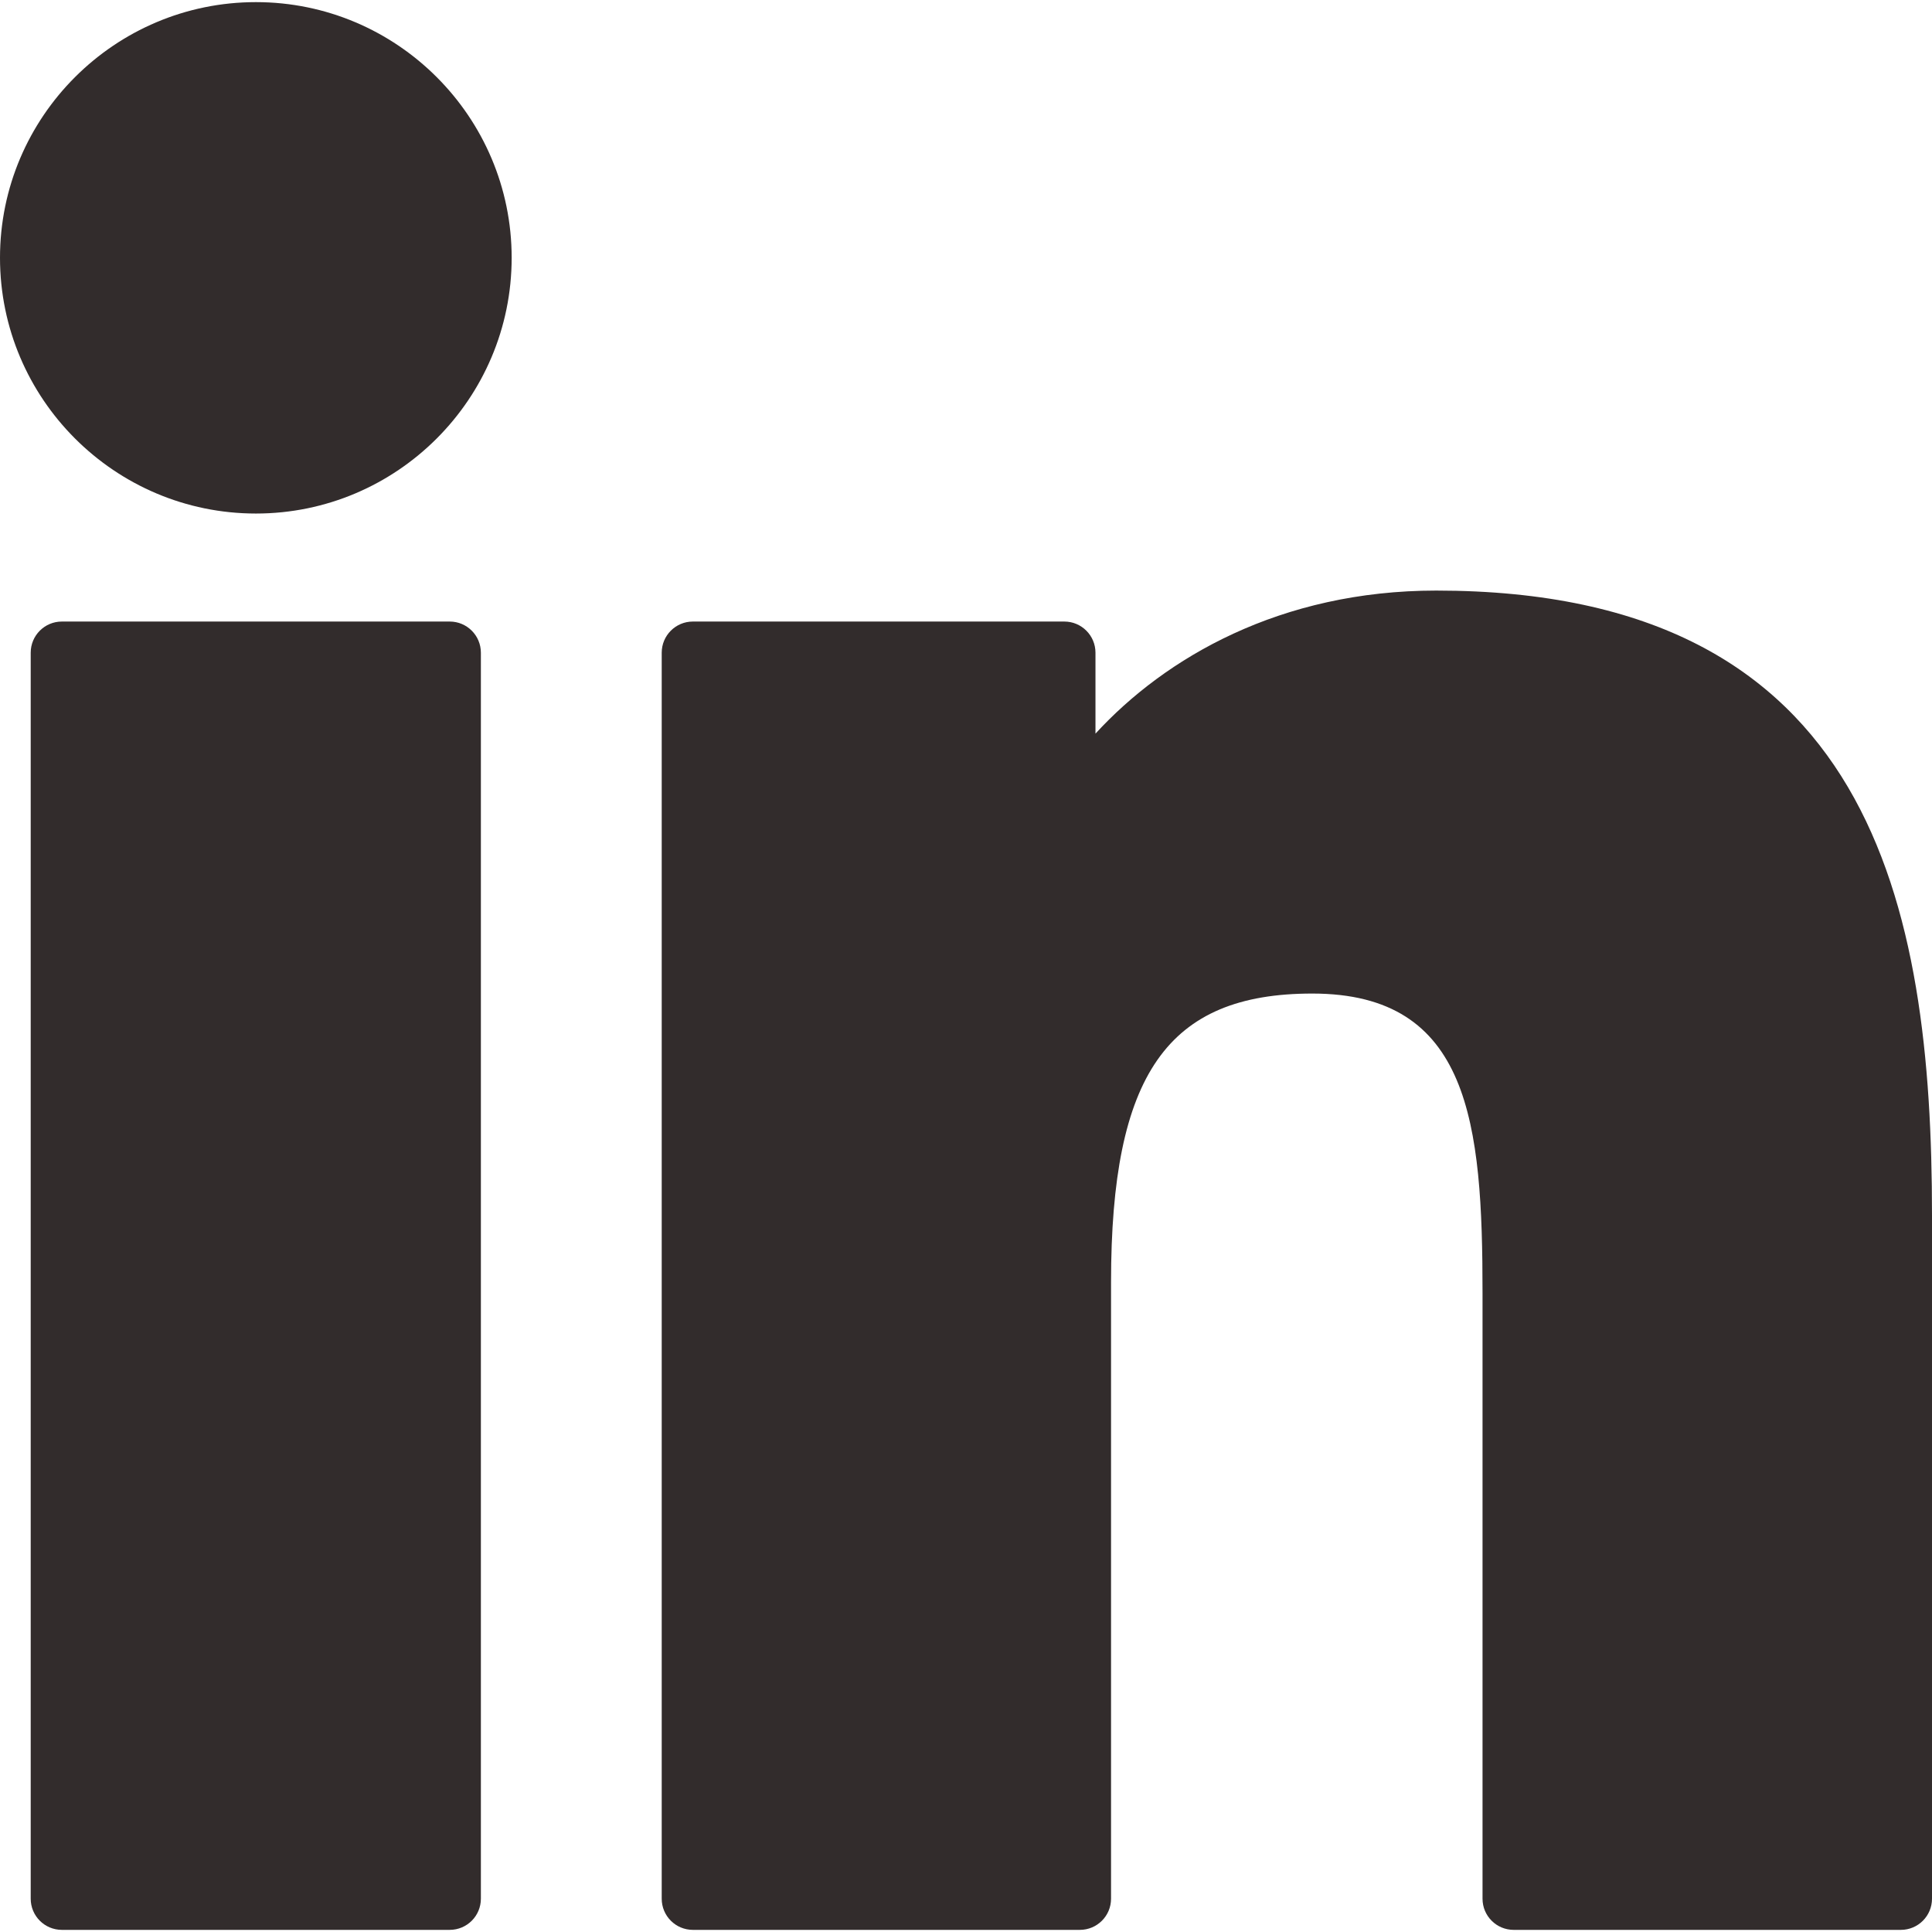
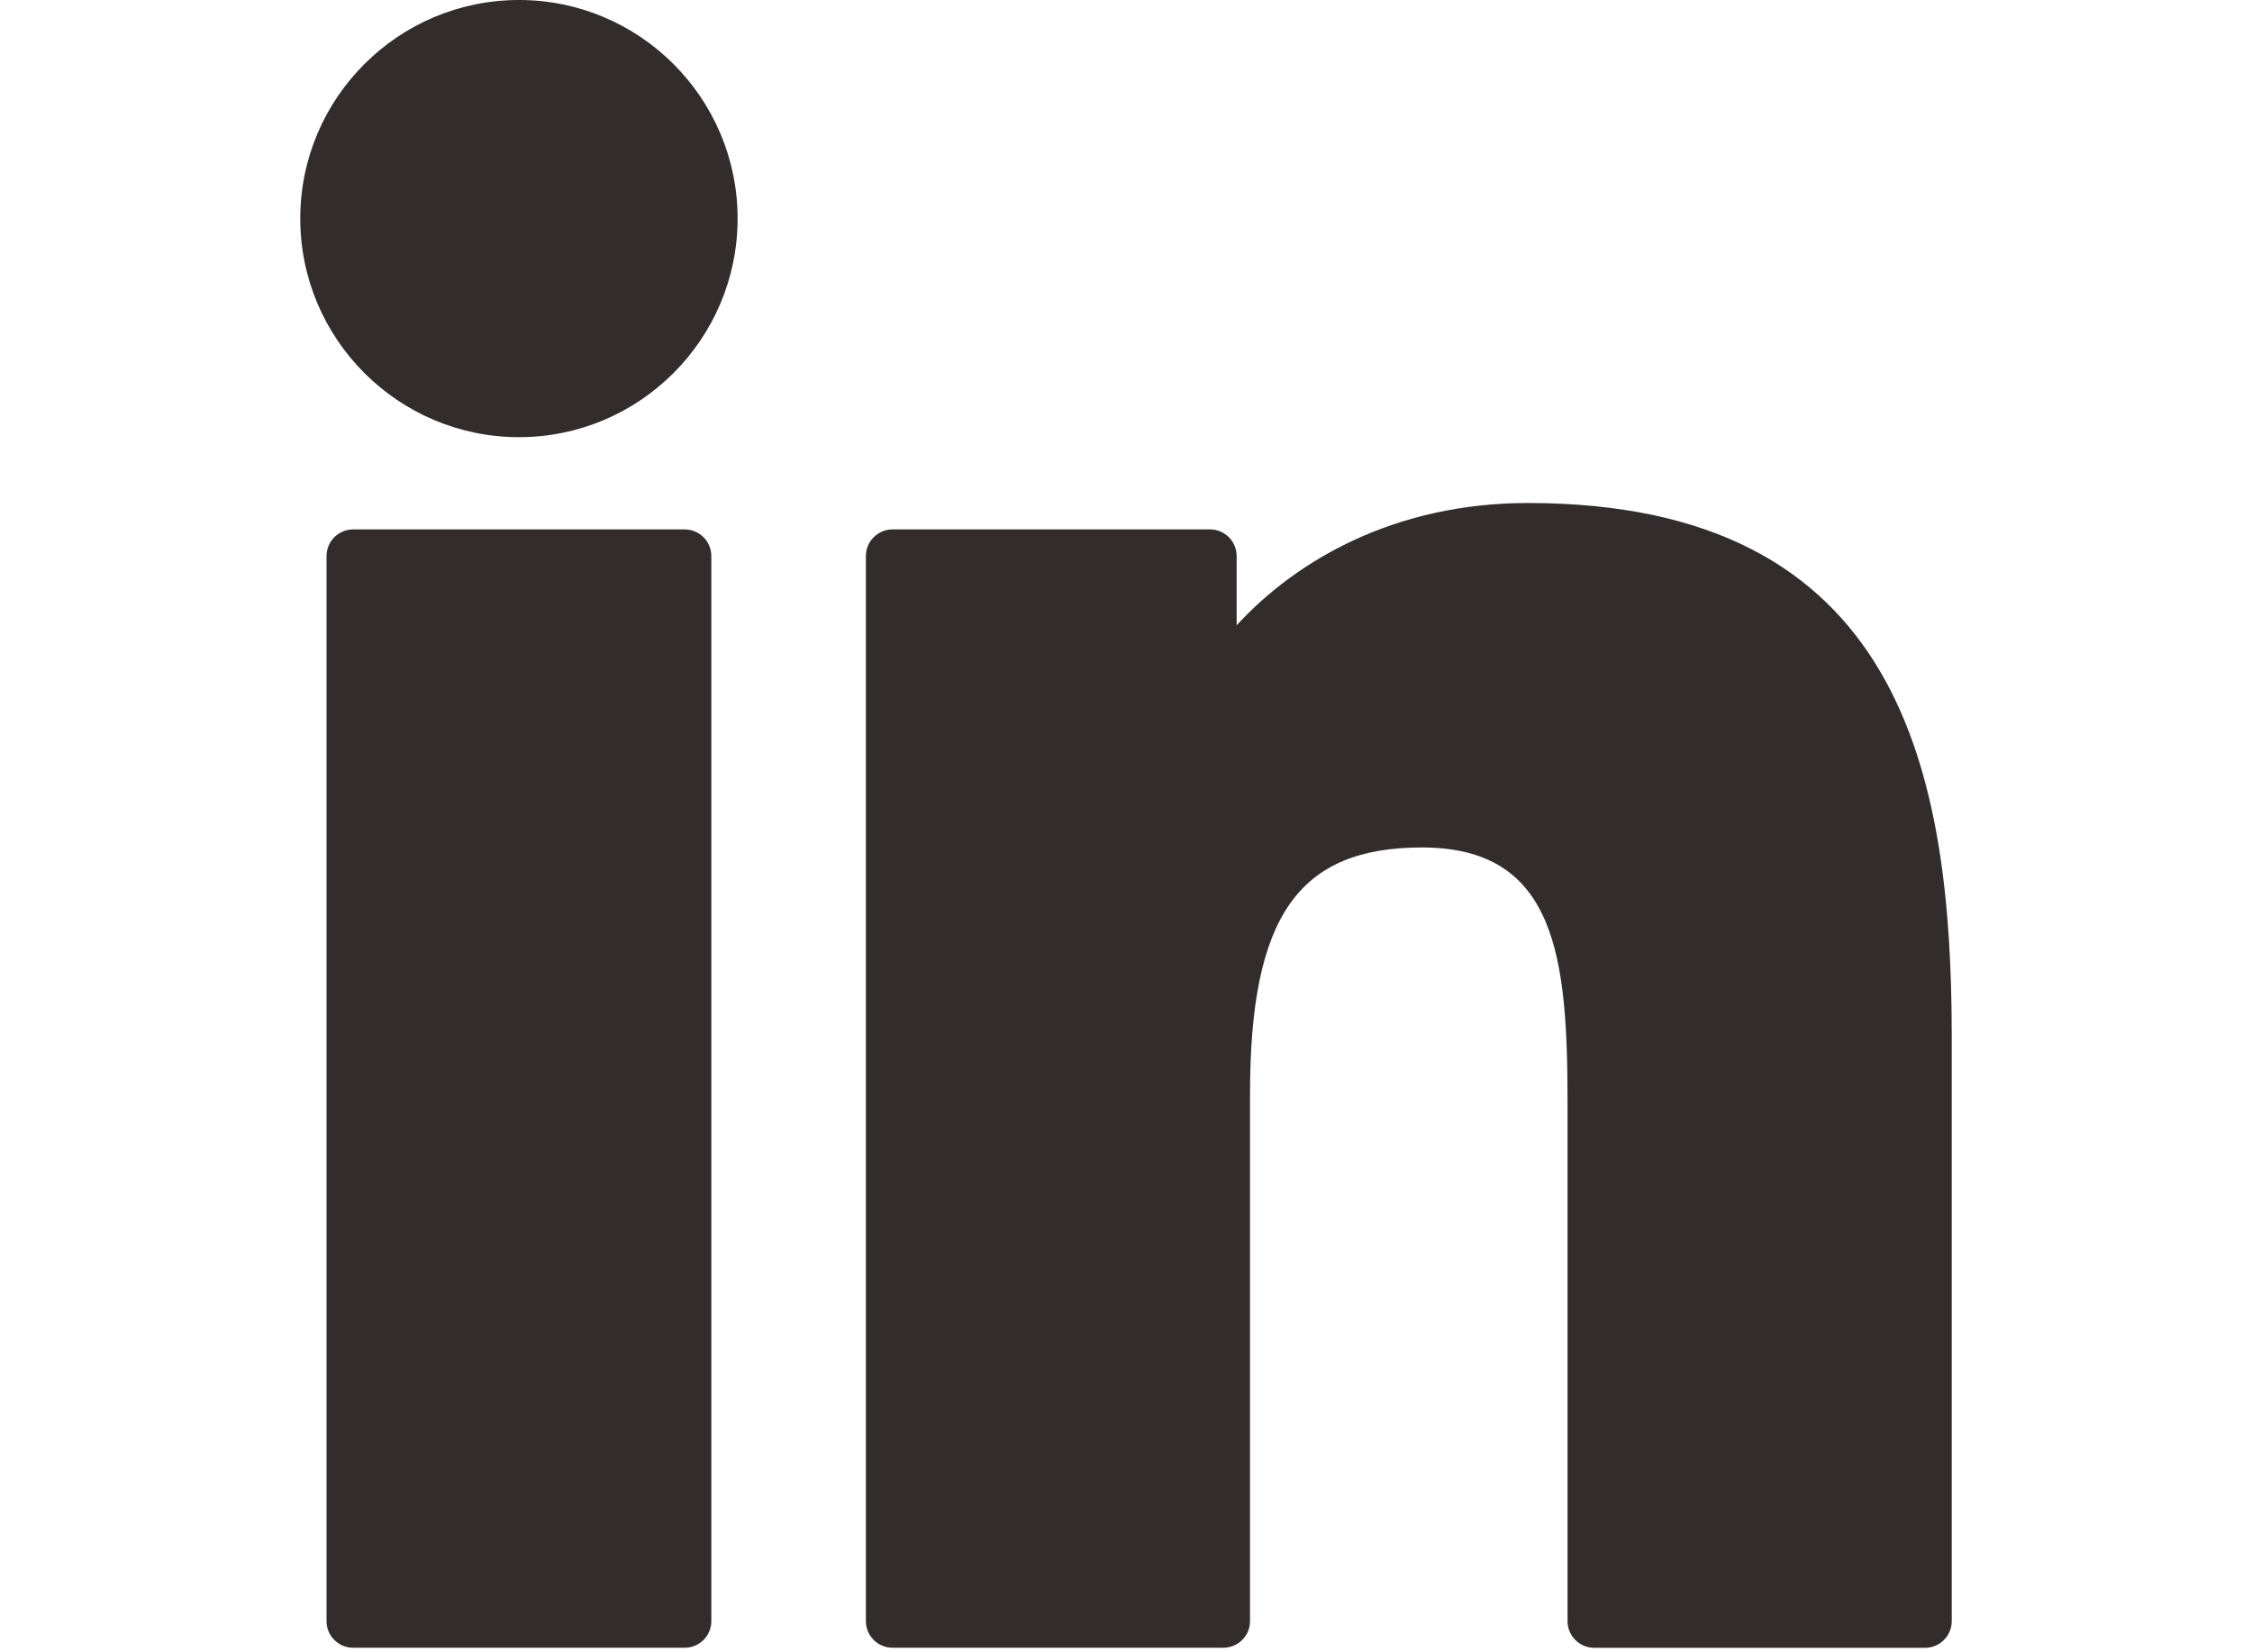
- <svg xmlns="http://www.w3.org/2000/svg" fill="#322c2c" height="800px" width="800px" version="1.1" id="Layer_1" viewBox="0 0 310 310" xml:space="preserve">
-   <g id="XMLID_801_">
-     <path id="XMLID_802_" d="M72.16,99.73H9.927c-2.762,0-5,2.239-5,5v199.928c0,2.762,2.238,5,5,5H72.16c2.762,0,5-2.238,5-5V104.73   C77.16,101.969,74.922,99.73,72.16,99.73z" />
-     <path id="XMLID_803_" d="M41.066,0.341C18.422,0.341,0,18.743,0,41.362C0,63.991,18.422,82.4,41.066,82.4   c22.626,0,41.033-18.41,41.033-41.038C82.1,18.743,63.692,0.341,41.066,0.341z" />
-     <path id="XMLID_804_" d="M230.454,94.761c-24.995,0-43.472,10.745-54.679,22.954V104.73c0-2.761-2.238-5-5-5h-59.599   c-2.762,0-5,2.239-5,5v199.928c0,2.762,2.238,5,5,5h62.097c2.762,0,5-2.238,5-5v-98.918c0-33.333,9.054-46.319,32.29-46.319   c25.306,0,27.317,20.818,27.317,48.034v97.204c0,2.762,2.238,5,5,5H305c2.762,0,5-2.238,5-5V194.995   C310,145.43,300.549,94.761,230.454,94.761z" />
+ <svg xmlns="http://www.w3.org/2000/svg" width="30" height="22" viewBox="0 0 30 22" fill="#322C2C">
+   <mask id="mask0_253_20" style="mask-type:alpha" maskUnits="userSpaceOnUse" x="0" y="0" width="30" height="22">
+     <rect width="30" height="22" fill="#322C2C" />
+   </mask>
+   <g mask="url(#mask0_253_20)">
+     <path d="M9.121 7.053H4.704C4.508 7.053 4.35 7.212 4.35 7.408V21.597C4.35 21.793 4.508 21.951 4.704 21.951H9.121C9.317 21.951 9.476 21.793 9.476 21.597V7.408C9.476 7.212 9.317 7.053 9.121 7.053Z" fill="#322C2C" />
+     <path d="M6.914 0C5.307 0 4 1.306 4 2.911C4 4.517 5.307 5.824 6.914 5.824C8.52 5.824 9.826 4.517 9.826 2.911C9.826 1.306 8.52 0 6.914 0Z" fill="#322C2C" />
+     <path d="M20.355 6.701C18.581 6.701 17.27 7.463 16.474 8.33V7.408C16.474 7.212 16.316 7.053 16.12 7.053H11.89C11.694 7.053 11.535 7.212 11.535 7.408V21.597C11.535 21.793 11.694 21.951 11.89 21.951H16.297C16.493 21.951 16.652 21.793 16.652 21.597V14.577C16.652 12.211 17.294 11.29 18.943 11.29C20.739 11.29 20.882 12.767 20.882 14.698V21.597C20.882 21.793 21.041 21.952 21.237 21.952H25.645C25.841 21.952 26 21.793 26 21.597V13.814C26 10.297 25.329 6.701 20.355 6.701Z" fill="#322C2C" />
  </g>
</svg>
